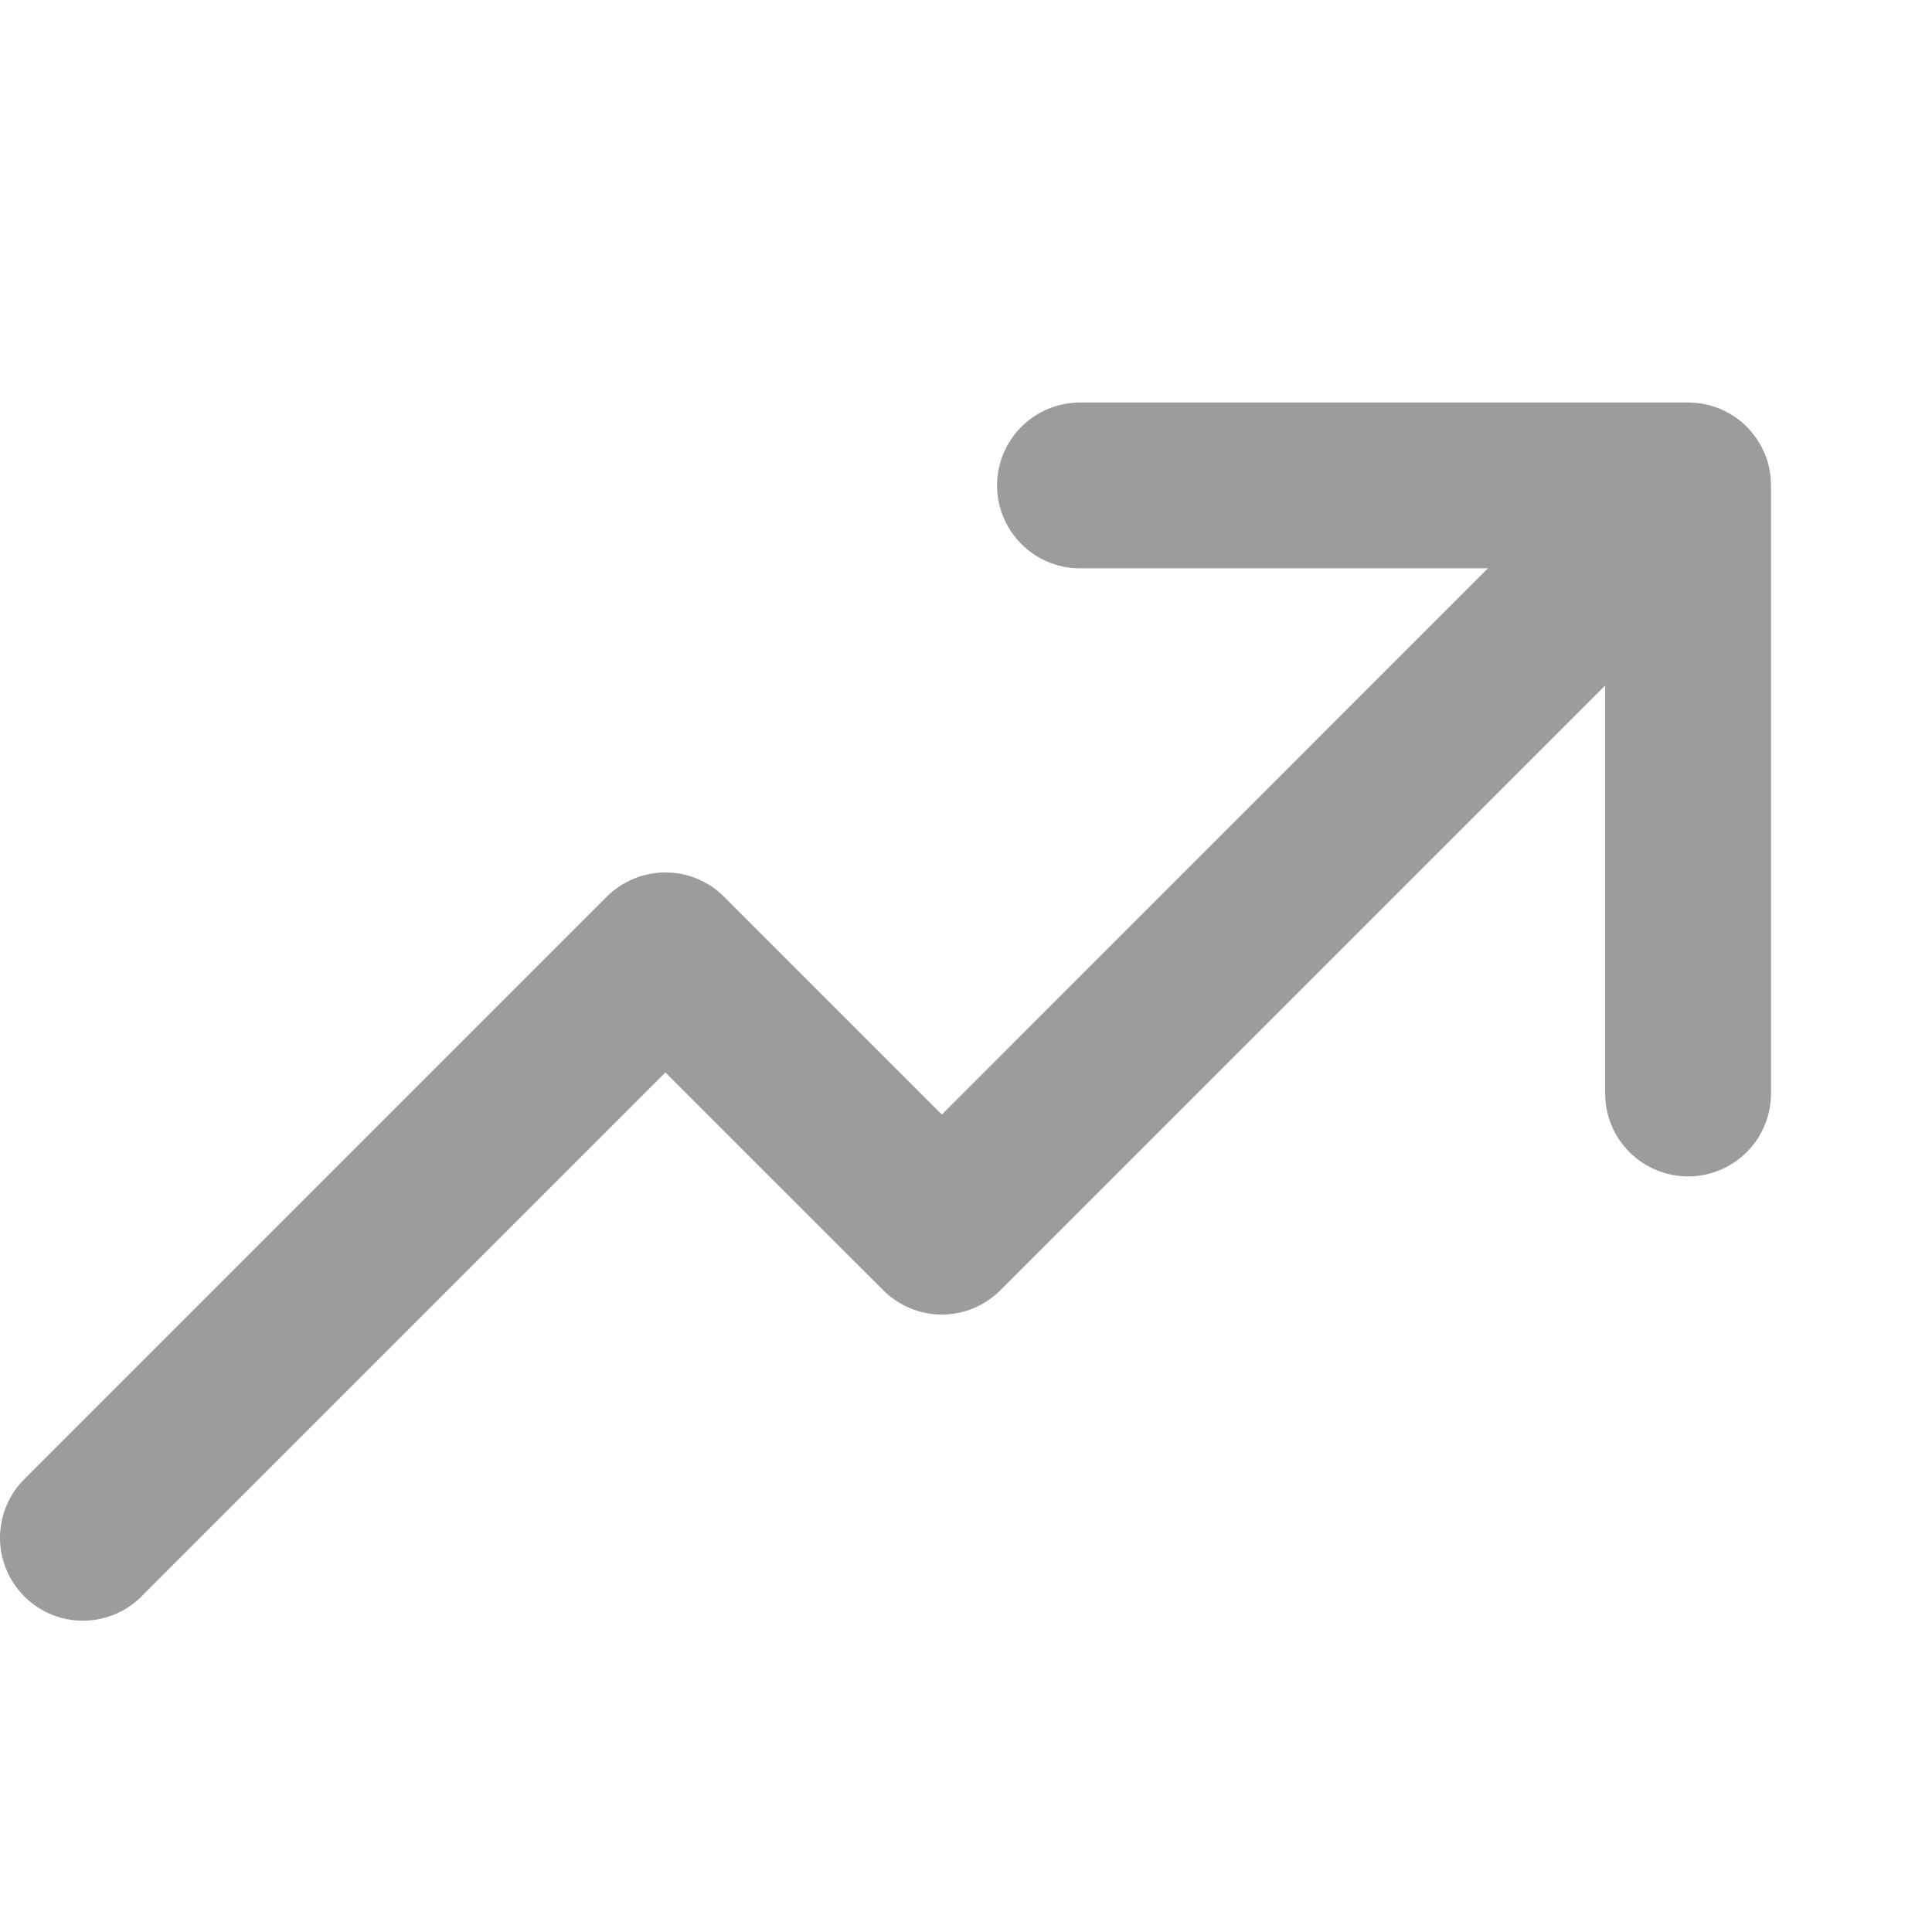
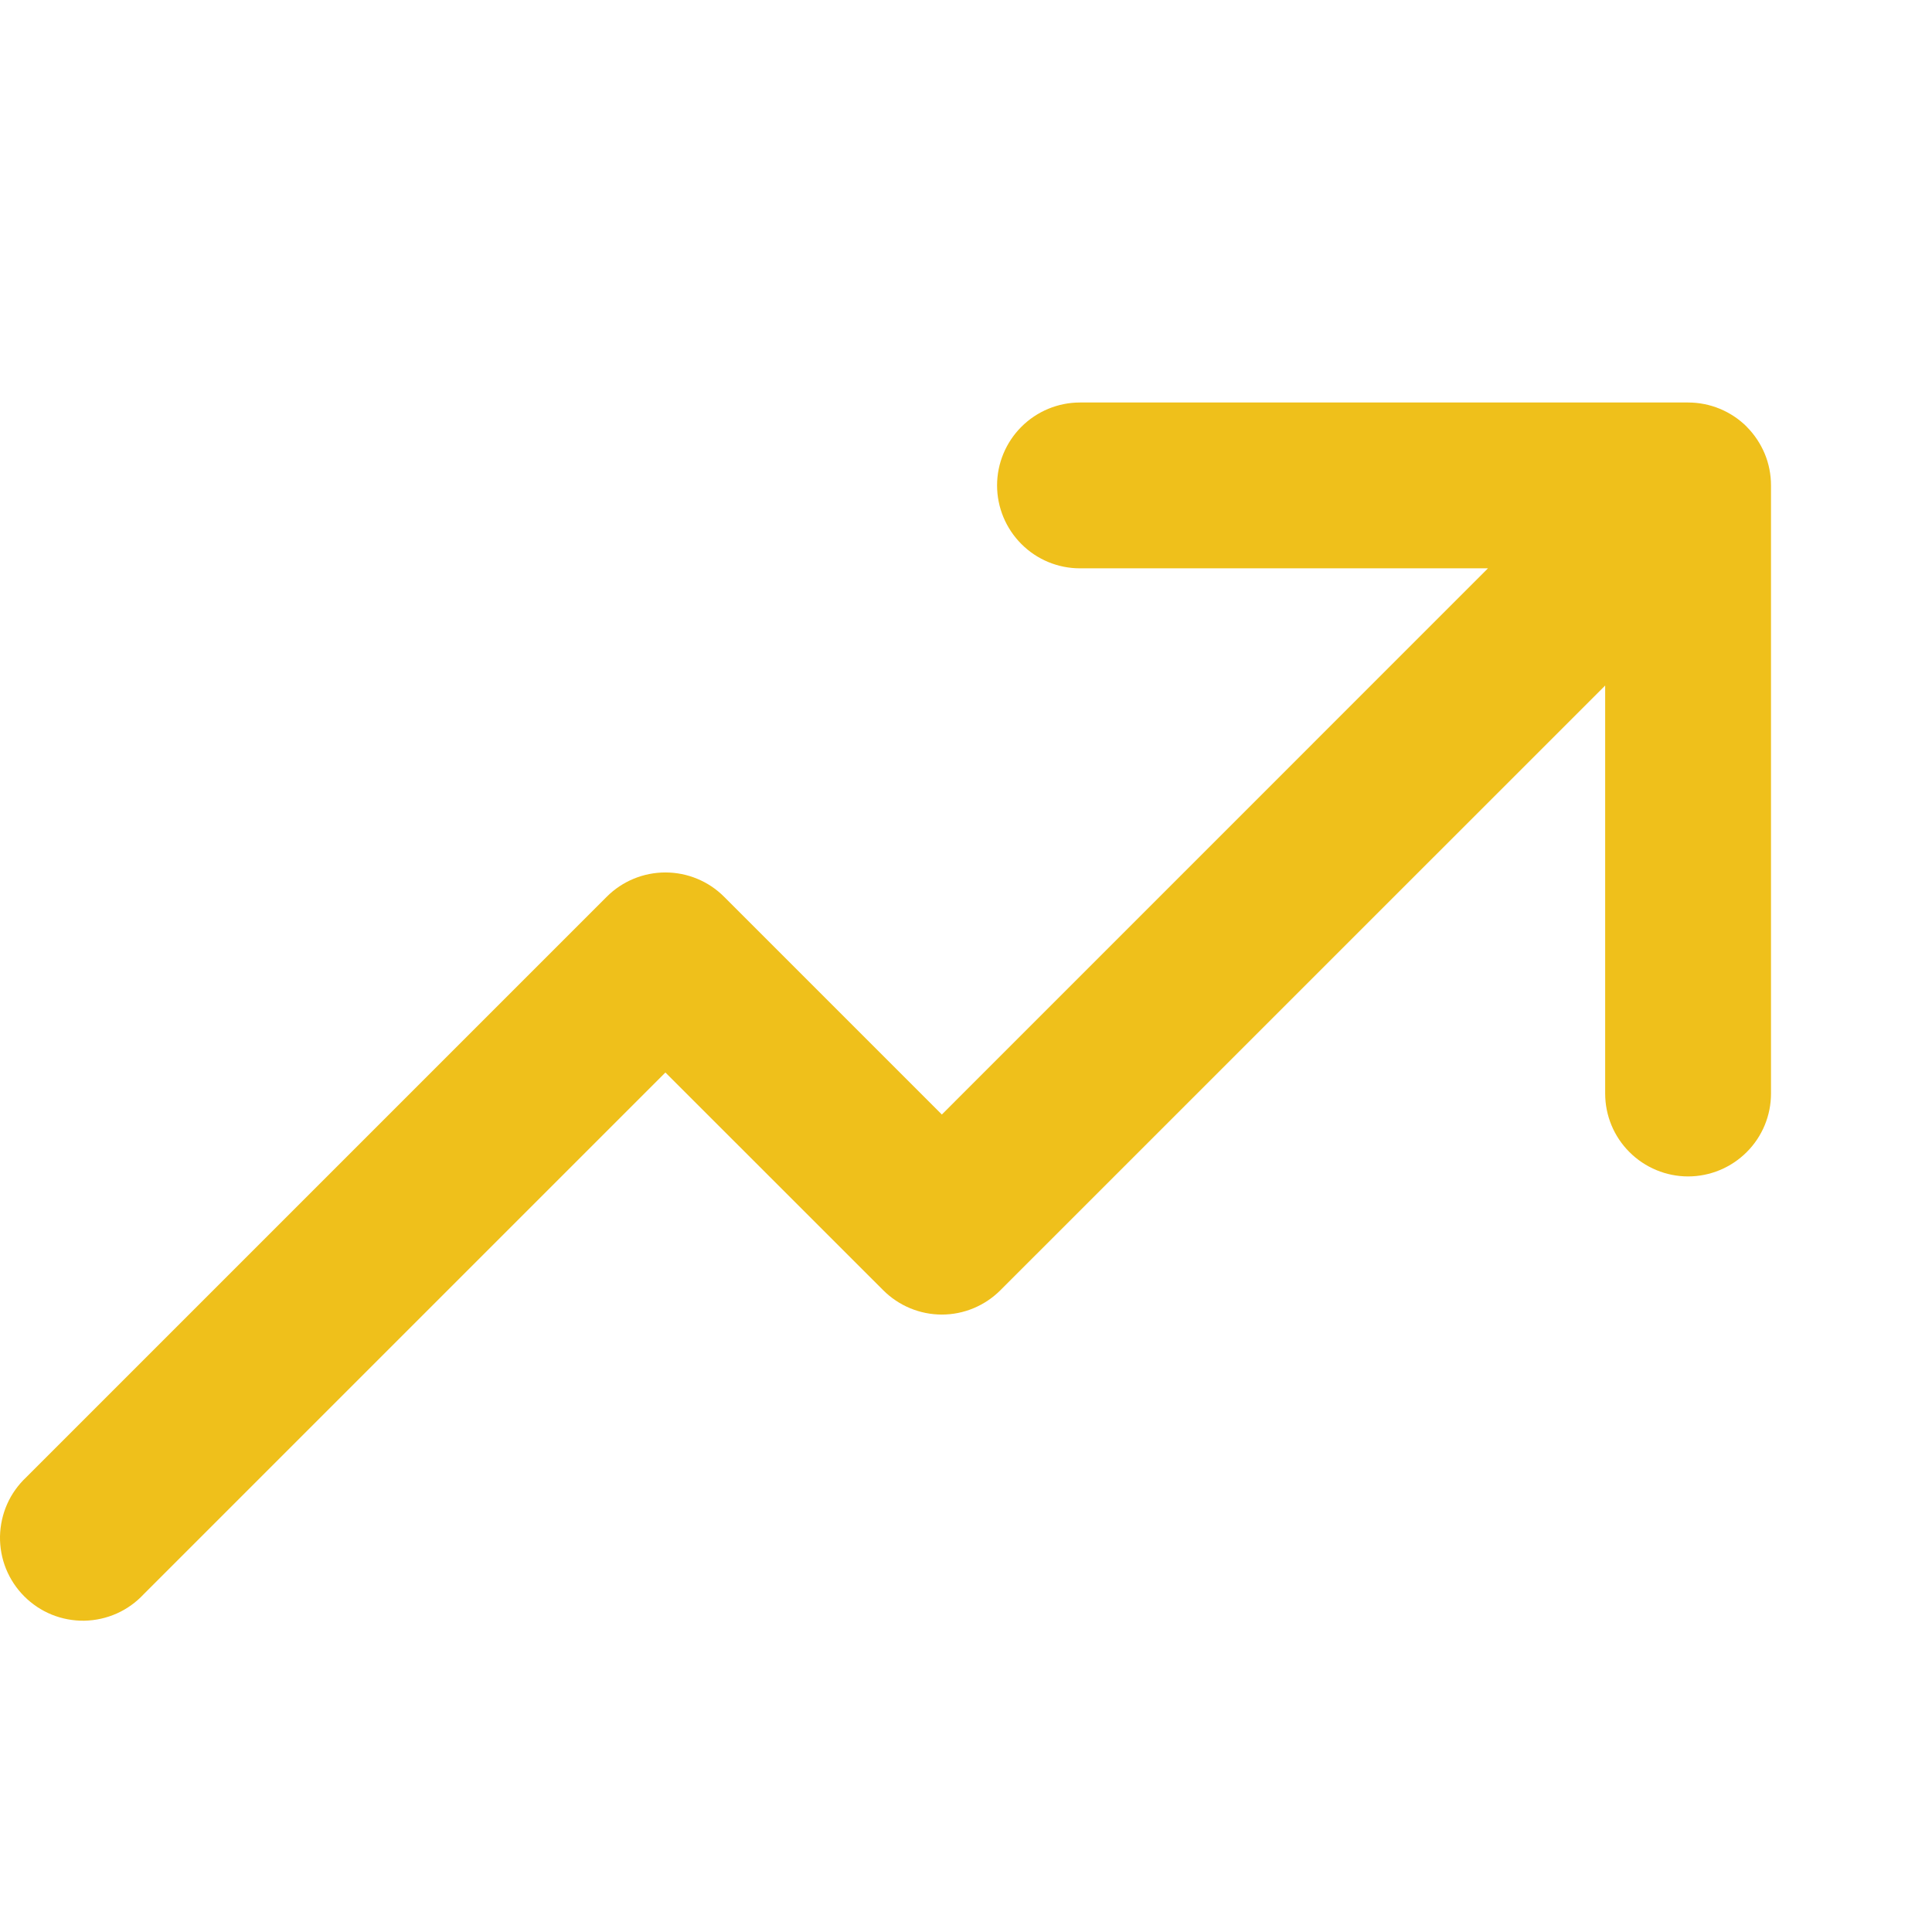
<svg xmlns="http://www.w3.org/2000/svg" width="24" height="24" viewBox="0 -5 24 24" fill="none">
-   <path d="M21.922 0.636C21.87 0.512 21.795 0.399 21.701 0.304L21.698 0.302L21.697 0.299C21.503 0.107 21.242 -0 20.97 1.25757e-06H13.416C13.143 1.25757e-06 12.881 0.109 12.688 0.302C12.495 0.495 12.386 0.757 12.386 1.03C12.386 1.303 12.495 1.565 12.688 1.758C12.881 1.952 13.143 2.06 13.416 2.06H18.484L11.7 8.845L8.994 6.139C8.801 5.946 8.539 5.838 8.266 5.838C7.993 5.838 7.731 5.946 7.538 6.139L0.328 13.349C0.227 13.444 0.145 13.557 0.089 13.684C0.033 13.81 0.003 13.947 0 14.085C-0.002 14.223 0.023 14.361 0.075 14.489C0.127 14.617 0.204 14.733 0.302 14.831C0.4 14.929 0.516 15.006 0.644 15.058C0.773 15.11 0.91 15.135 1.048 15.133C1.187 15.13 1.323 15.1 1.449 15.044C1.576 14.988 1.689 14.906 1.784 14.805L8.266 8.323L10.972 11.028C11.165 11.221 11.427 11.33 11.7 11.33C11.973 11.33 12.234 11.221 12.427 11.028L19.94 3.516V8.584C19.94 8.857 20.048 9.119 20.242 9.312C20.435 9.505 20.697 9.614 20.97 9.614C21.243 9.614 21.505 9.505 21.698 9.312C21.892 9.119 22 8.857 22 8.584V1.03C22 0.895 21.974 0.761 21.922 0.636Z" fill="#9C9C9C" />
+   <path d="M21.922 0.636C21.87 0.512 21.795 0.399 21.701 0.304L21.698 0.302L21.697 0.299C21.503 0.107 21.242 -0 20.97 1.25757e-06H13.416C13.143 1.25757e-06 12.881 0.109 12.688 0.302C12.495 0.495 12.386 0.757 12.386 1.03C12.386 1.303 12.495 1.565 12.688 1.758C12.881 1.952 13.143 2.06 13.416 2.06H18.484L11.7 8.845L8.994 6.139C8.801 5.946 8.539 5.838 8.266 5.838C7.993 5.838 7.731 5.946 7.538 6.139L0.328 13.349C0.227 13.444 0.145 13.557 0.089 13.684C0.033 13.81 0.003 13.947 0 14.085C-0.002 14.223 0.023 14.361 0.075 14.489C0.127 14.617 0.204 14.733 0.302 14.831C0.4 14.929 0.516 15.006 0.644 15.058C0.773 15.11 0.91 15.135 1.048 15.133C1.187 15.13 1.323 15.1 1.449 15.044C1.576 14.988 1.689 14.906 1.784 14.805L8.266 8.323L10.972 11.028C11.165 11.221 11.427 11.33 11.7 11.33C11.973 11.33 12.234 11.221 12.427 11.028L19.94 3.516V8.584C19.94 8.857 20.048 9.119 20.242 9.312C20.435 9.505 20.697 9.614 20.97 9.614C21.243 9.614 21.505 9.505 21.698 9.312C21.892 9.119 22 8.857 22 8.584V1.03C22 0.895 21.974 0.761 21.922 0.636Z" fill="#efc01b" />
</svg>
